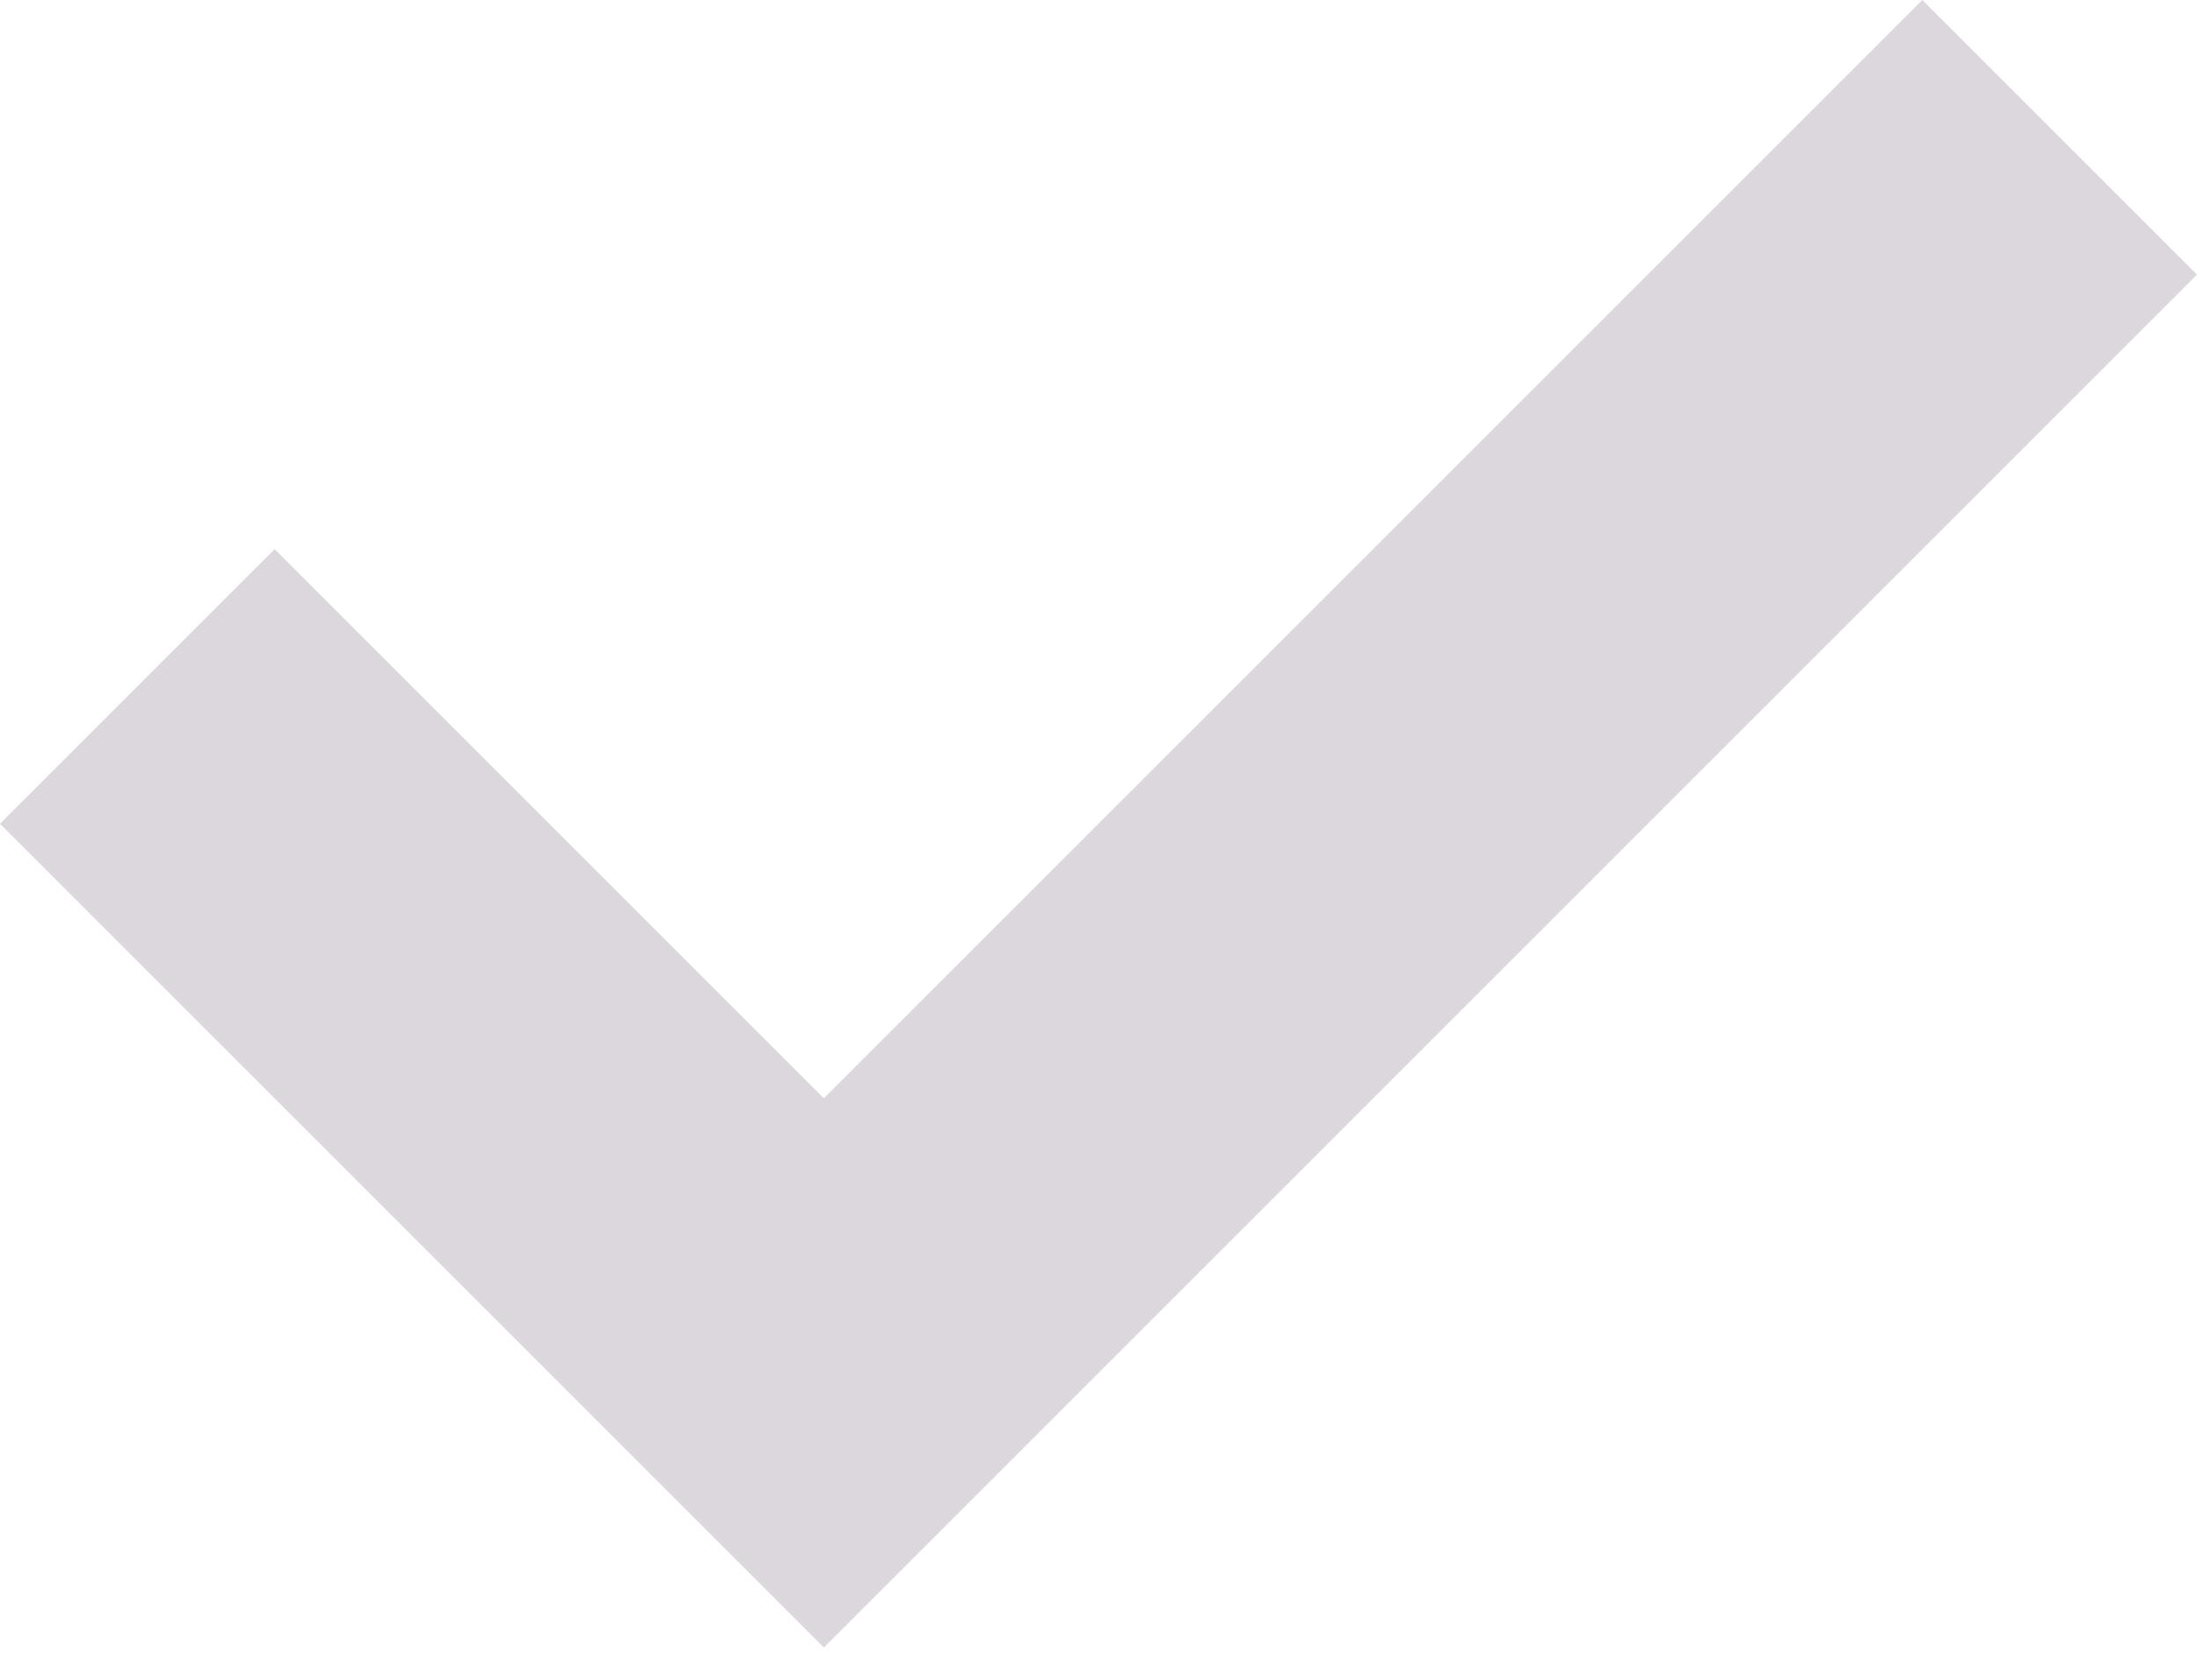
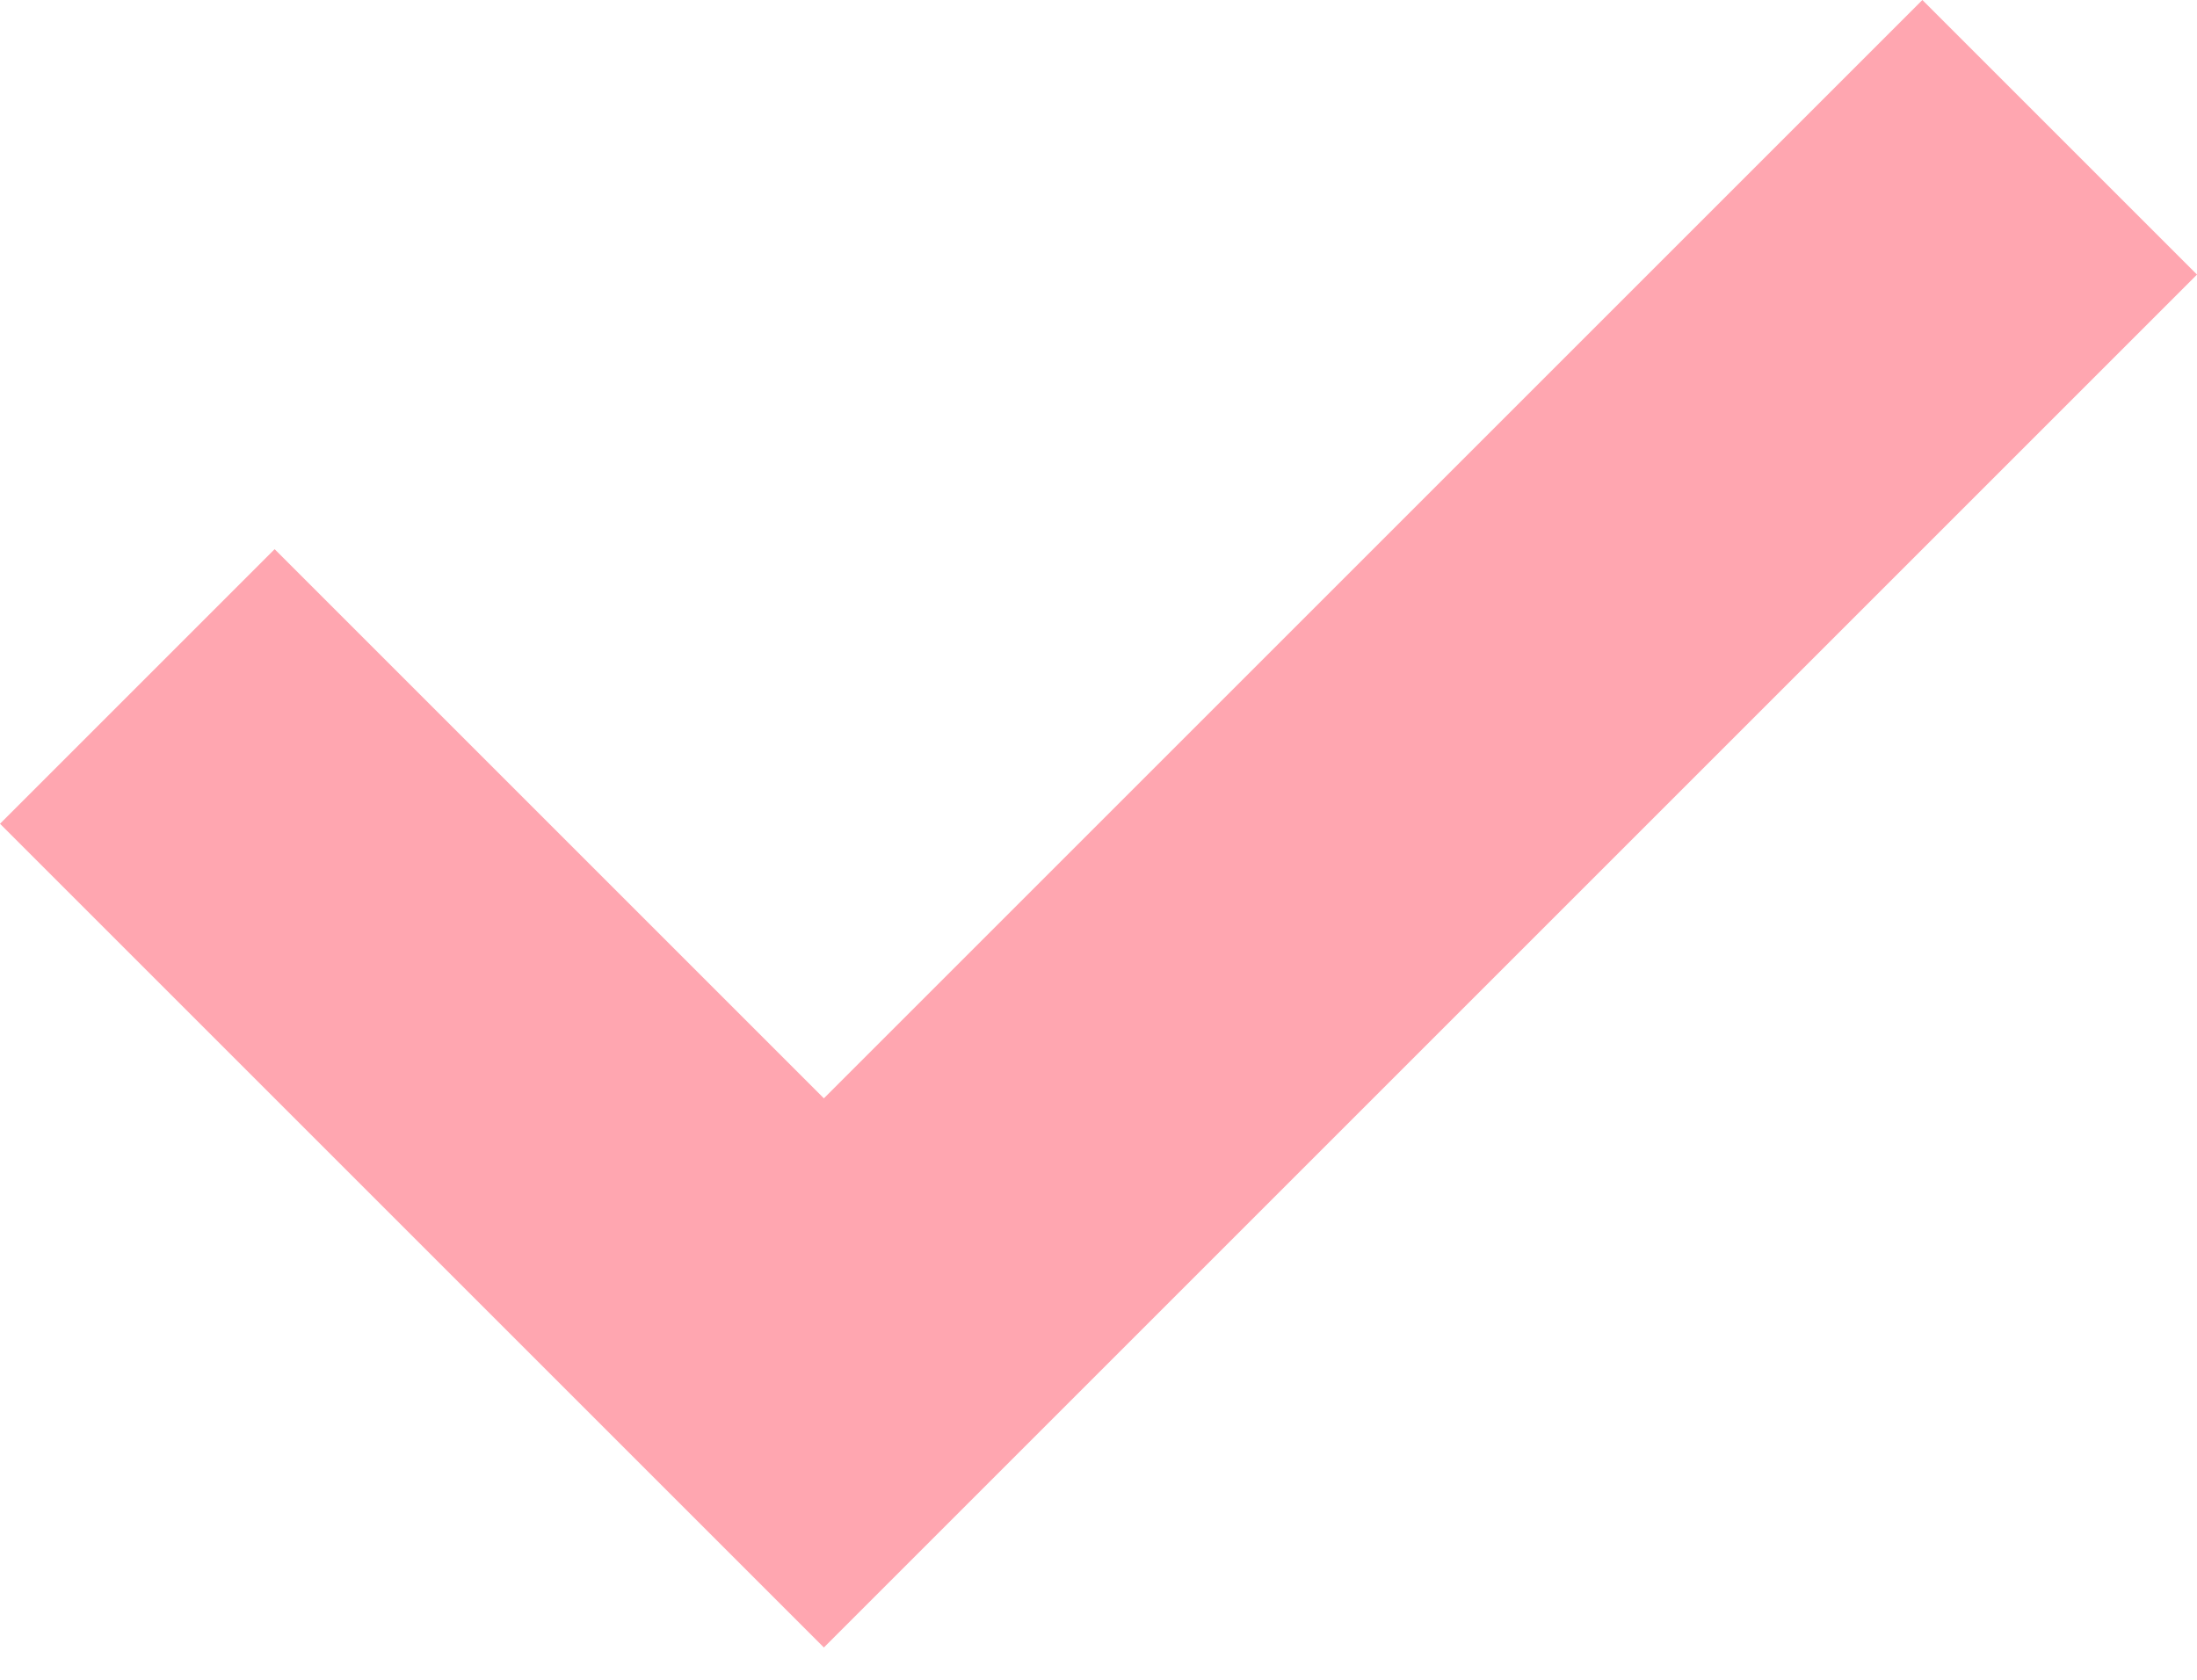
<svg xmlns="http://www.w3.org/2000/svg" width="34" height="26" viewBox="0 0 34 26" fill="none">
-   <path fill-rule="evenodd" clip-rule="evenodd" d="M0 12.75 4.25 8.5l8.5 8.5 17-17L34 4.25 12.75 25.5 0 12.75z" fill="#DBD7DC" />
+   <path fill-rule="evenodd" clip-rule="evenodd" d="M0 12.75 4.25 8.5l8.5 8.5 17-17L34 4.25 12.75 25.5 0 12.75z" fill="#ffa6b0" />
</svg>
